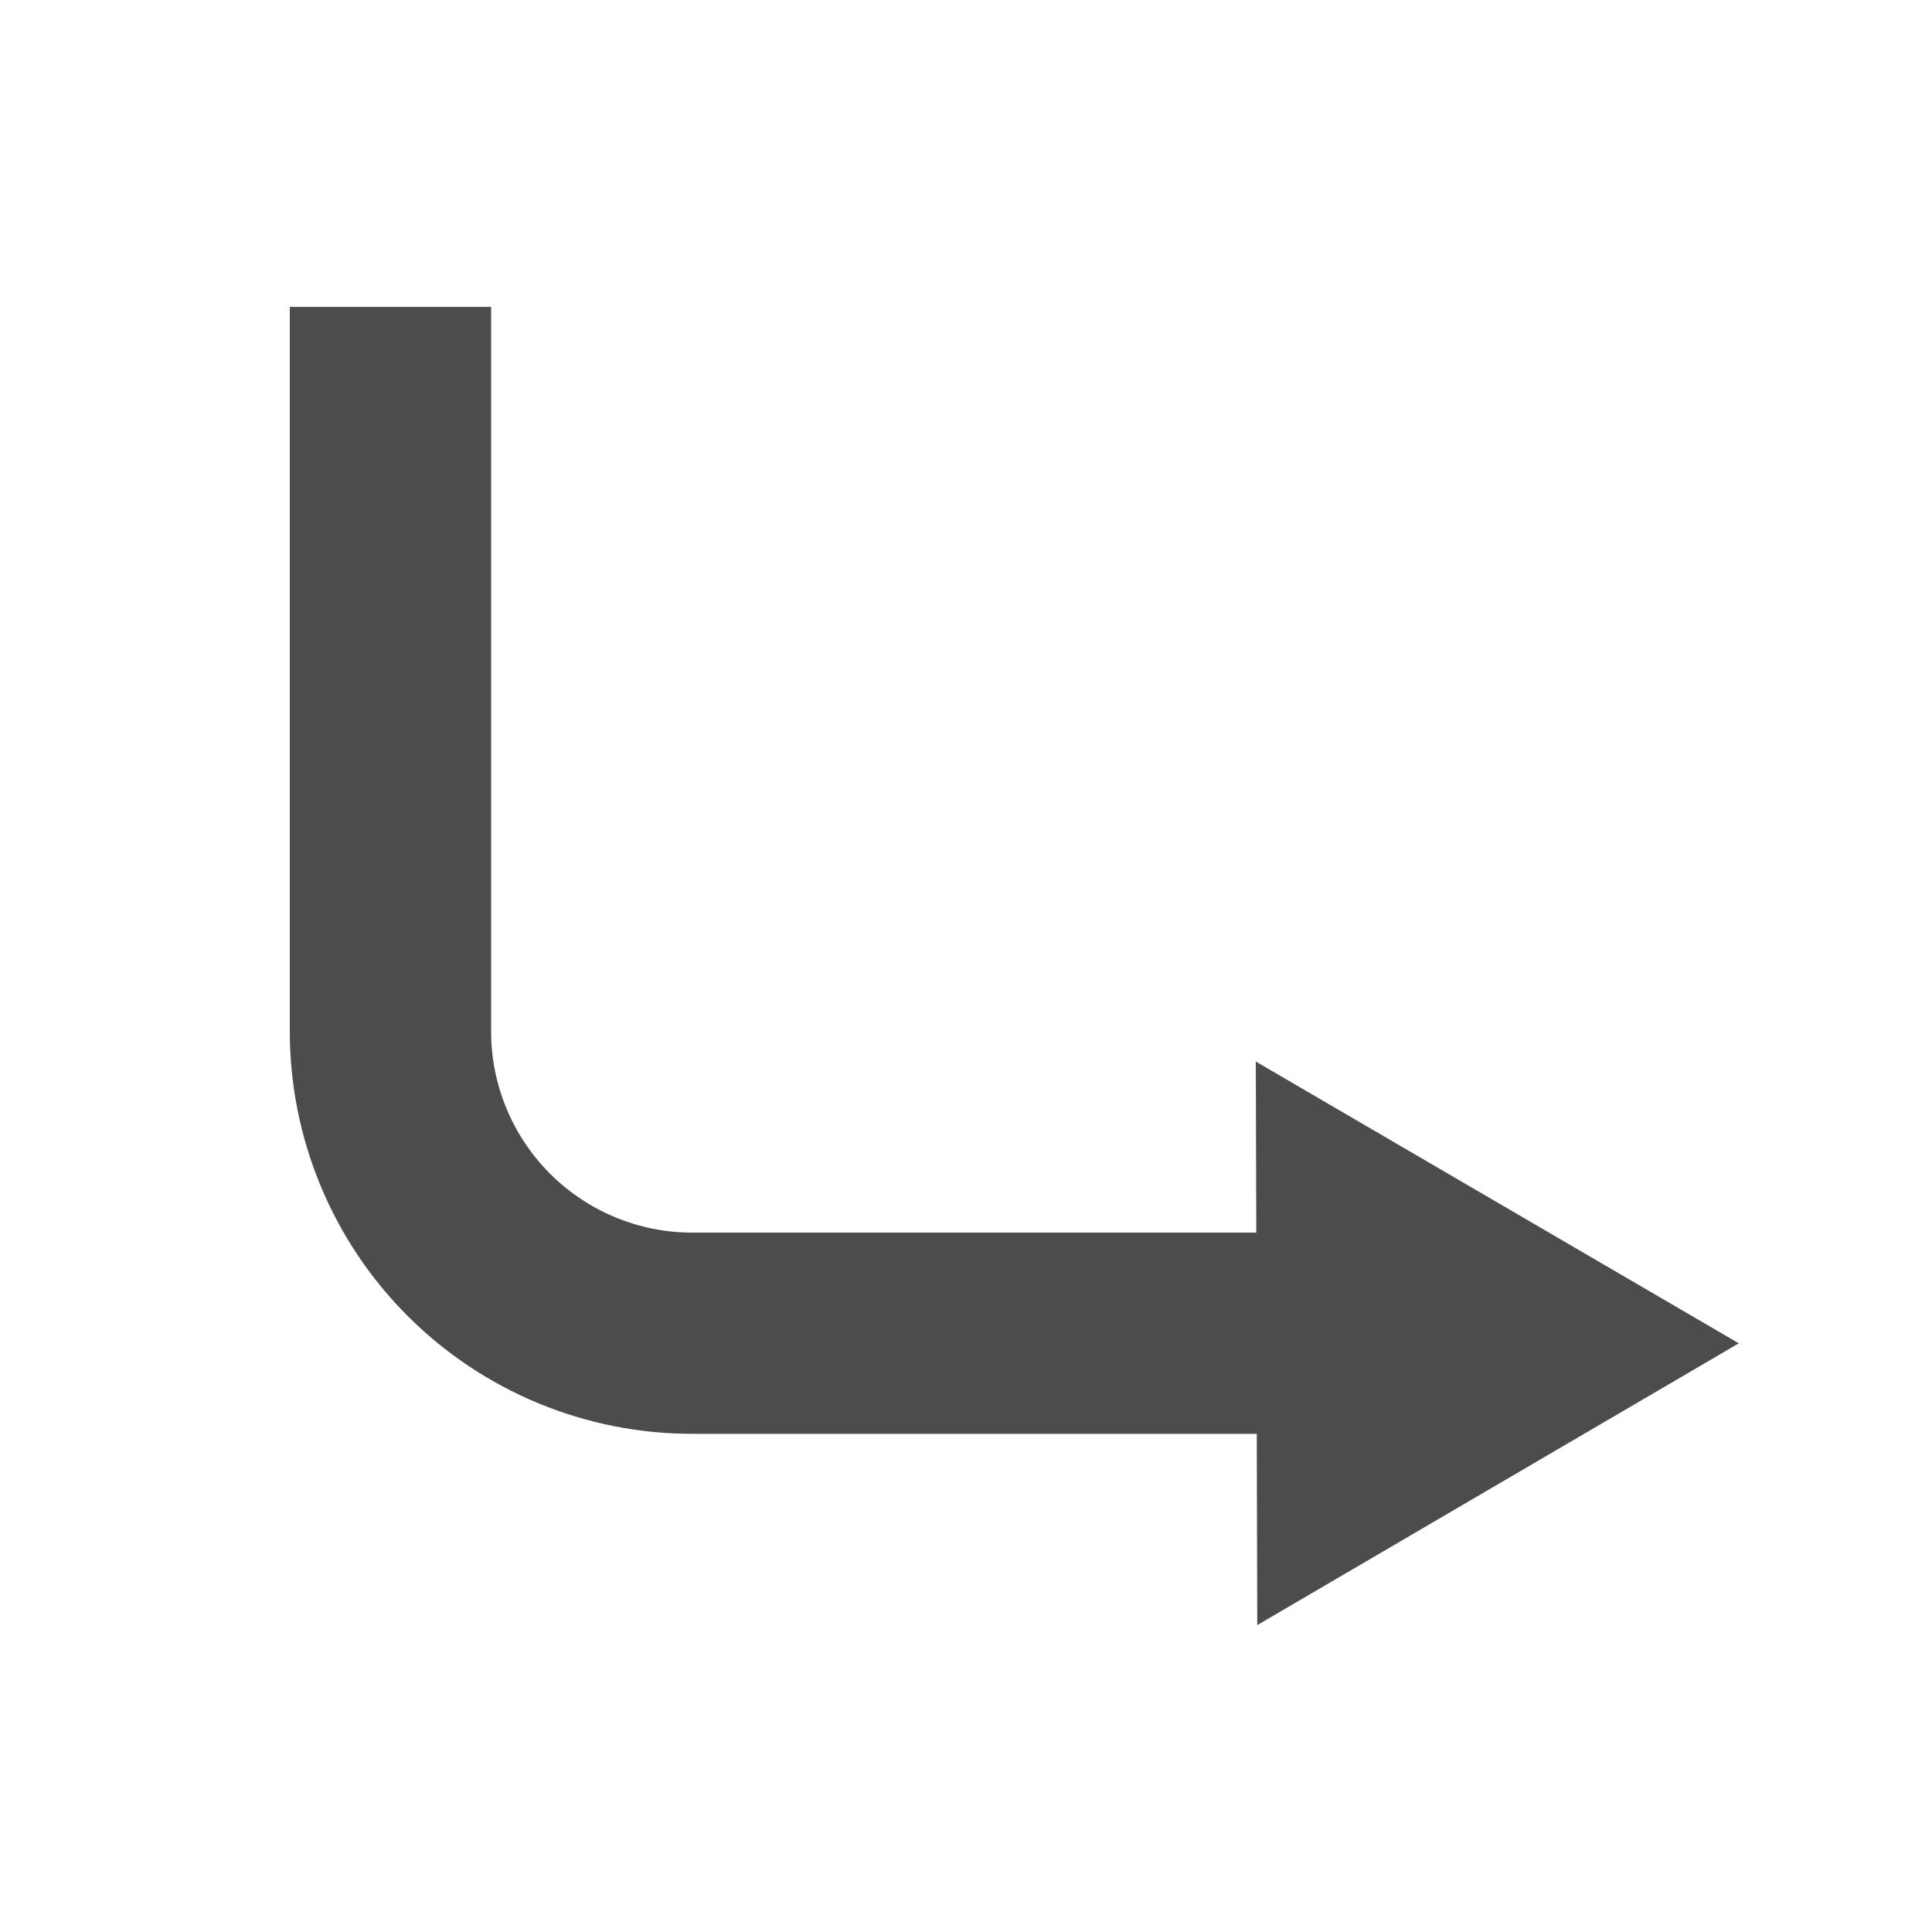
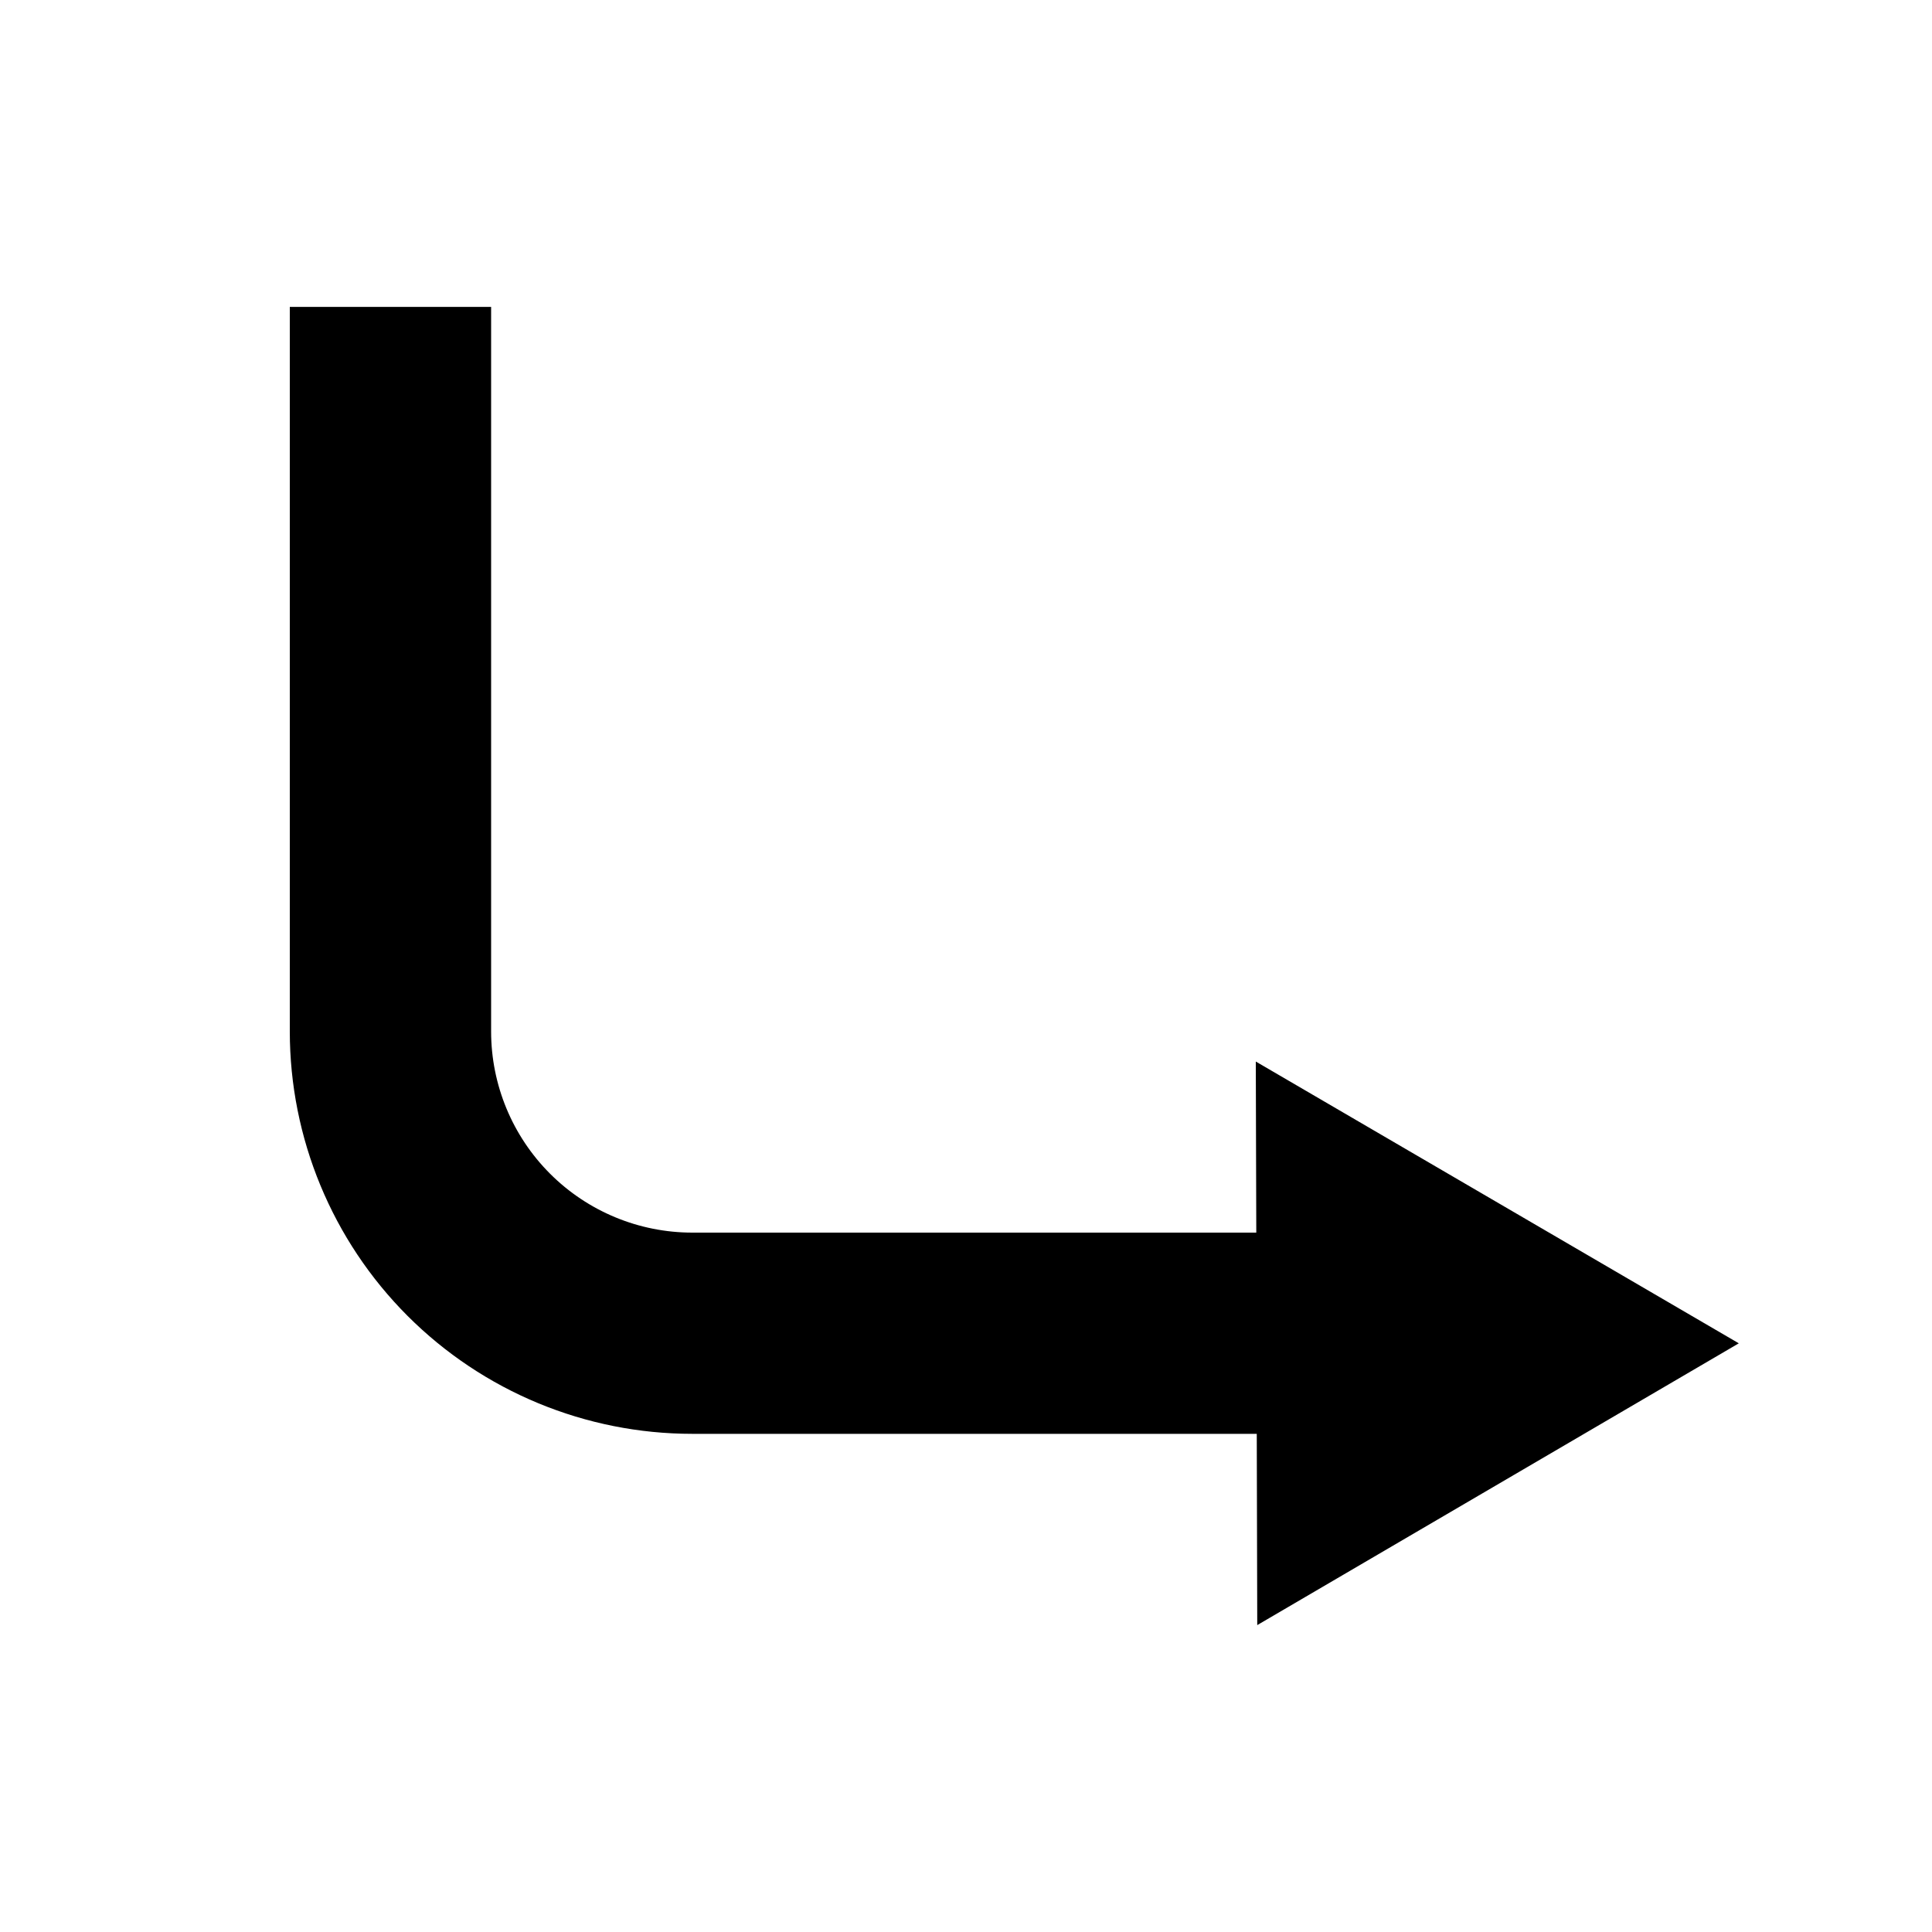
<svg xmlns="http://www.w3.org/2000/svg" width="20" height="20">
-   <path d="M3 3.177v7.5a4.167 4.167 0 0 0 1.22 2.946 4.167 4.167 0 0 0 2.947 1.22h5.843l.005 1.98L18 13.906l-5-2.917.005 1.771H7.167a2.083 2.083 0 0 1-1.473-.61 2.083 2.083 0 0 1-.61-1.473v-7.5z" opacity=".7" />
+   <path d="M3 3.177v7.5a4.167 4.167 0 0 0 1.22 2.946 4.167 4.167 0 0 0 2.947 1.22h5.843l.005 1.98L18 13.906l-5-2.917.005 1.771H7.167a2.083 2.083 0 0 1-1.473-.61 2.083 2.083 0 0 1-.61-1.473v-7.5z" />
</svg>
